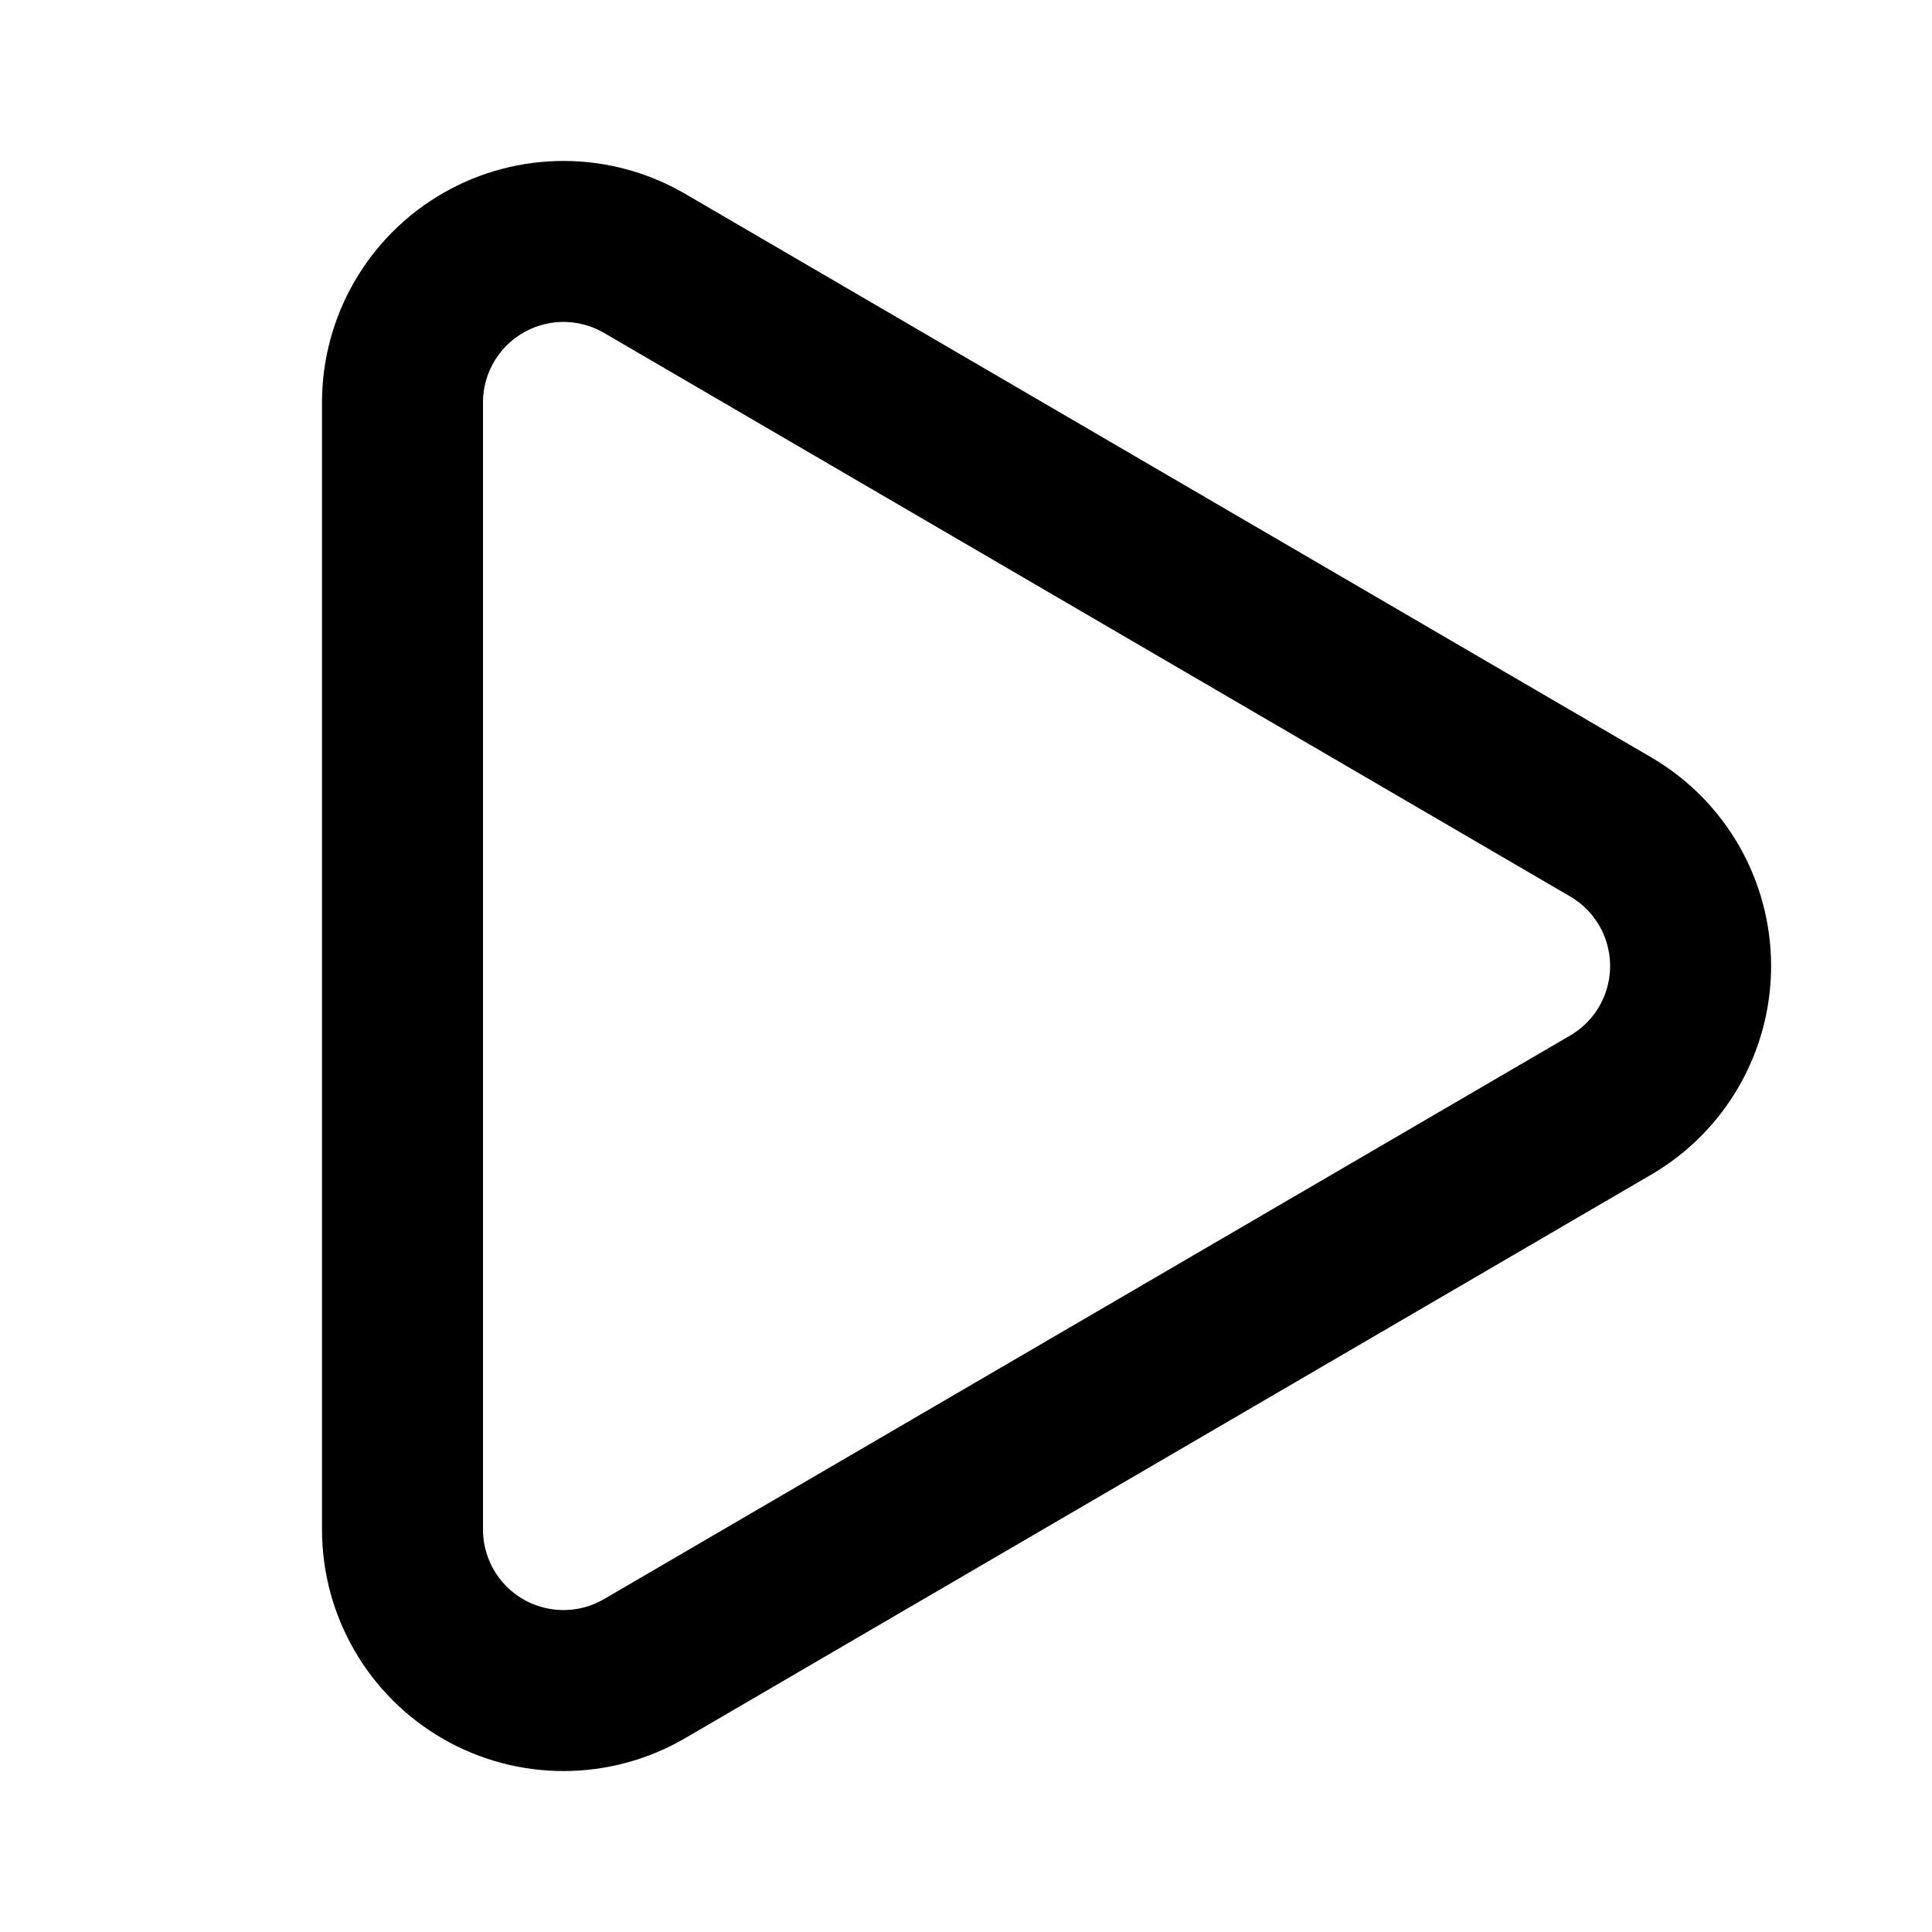
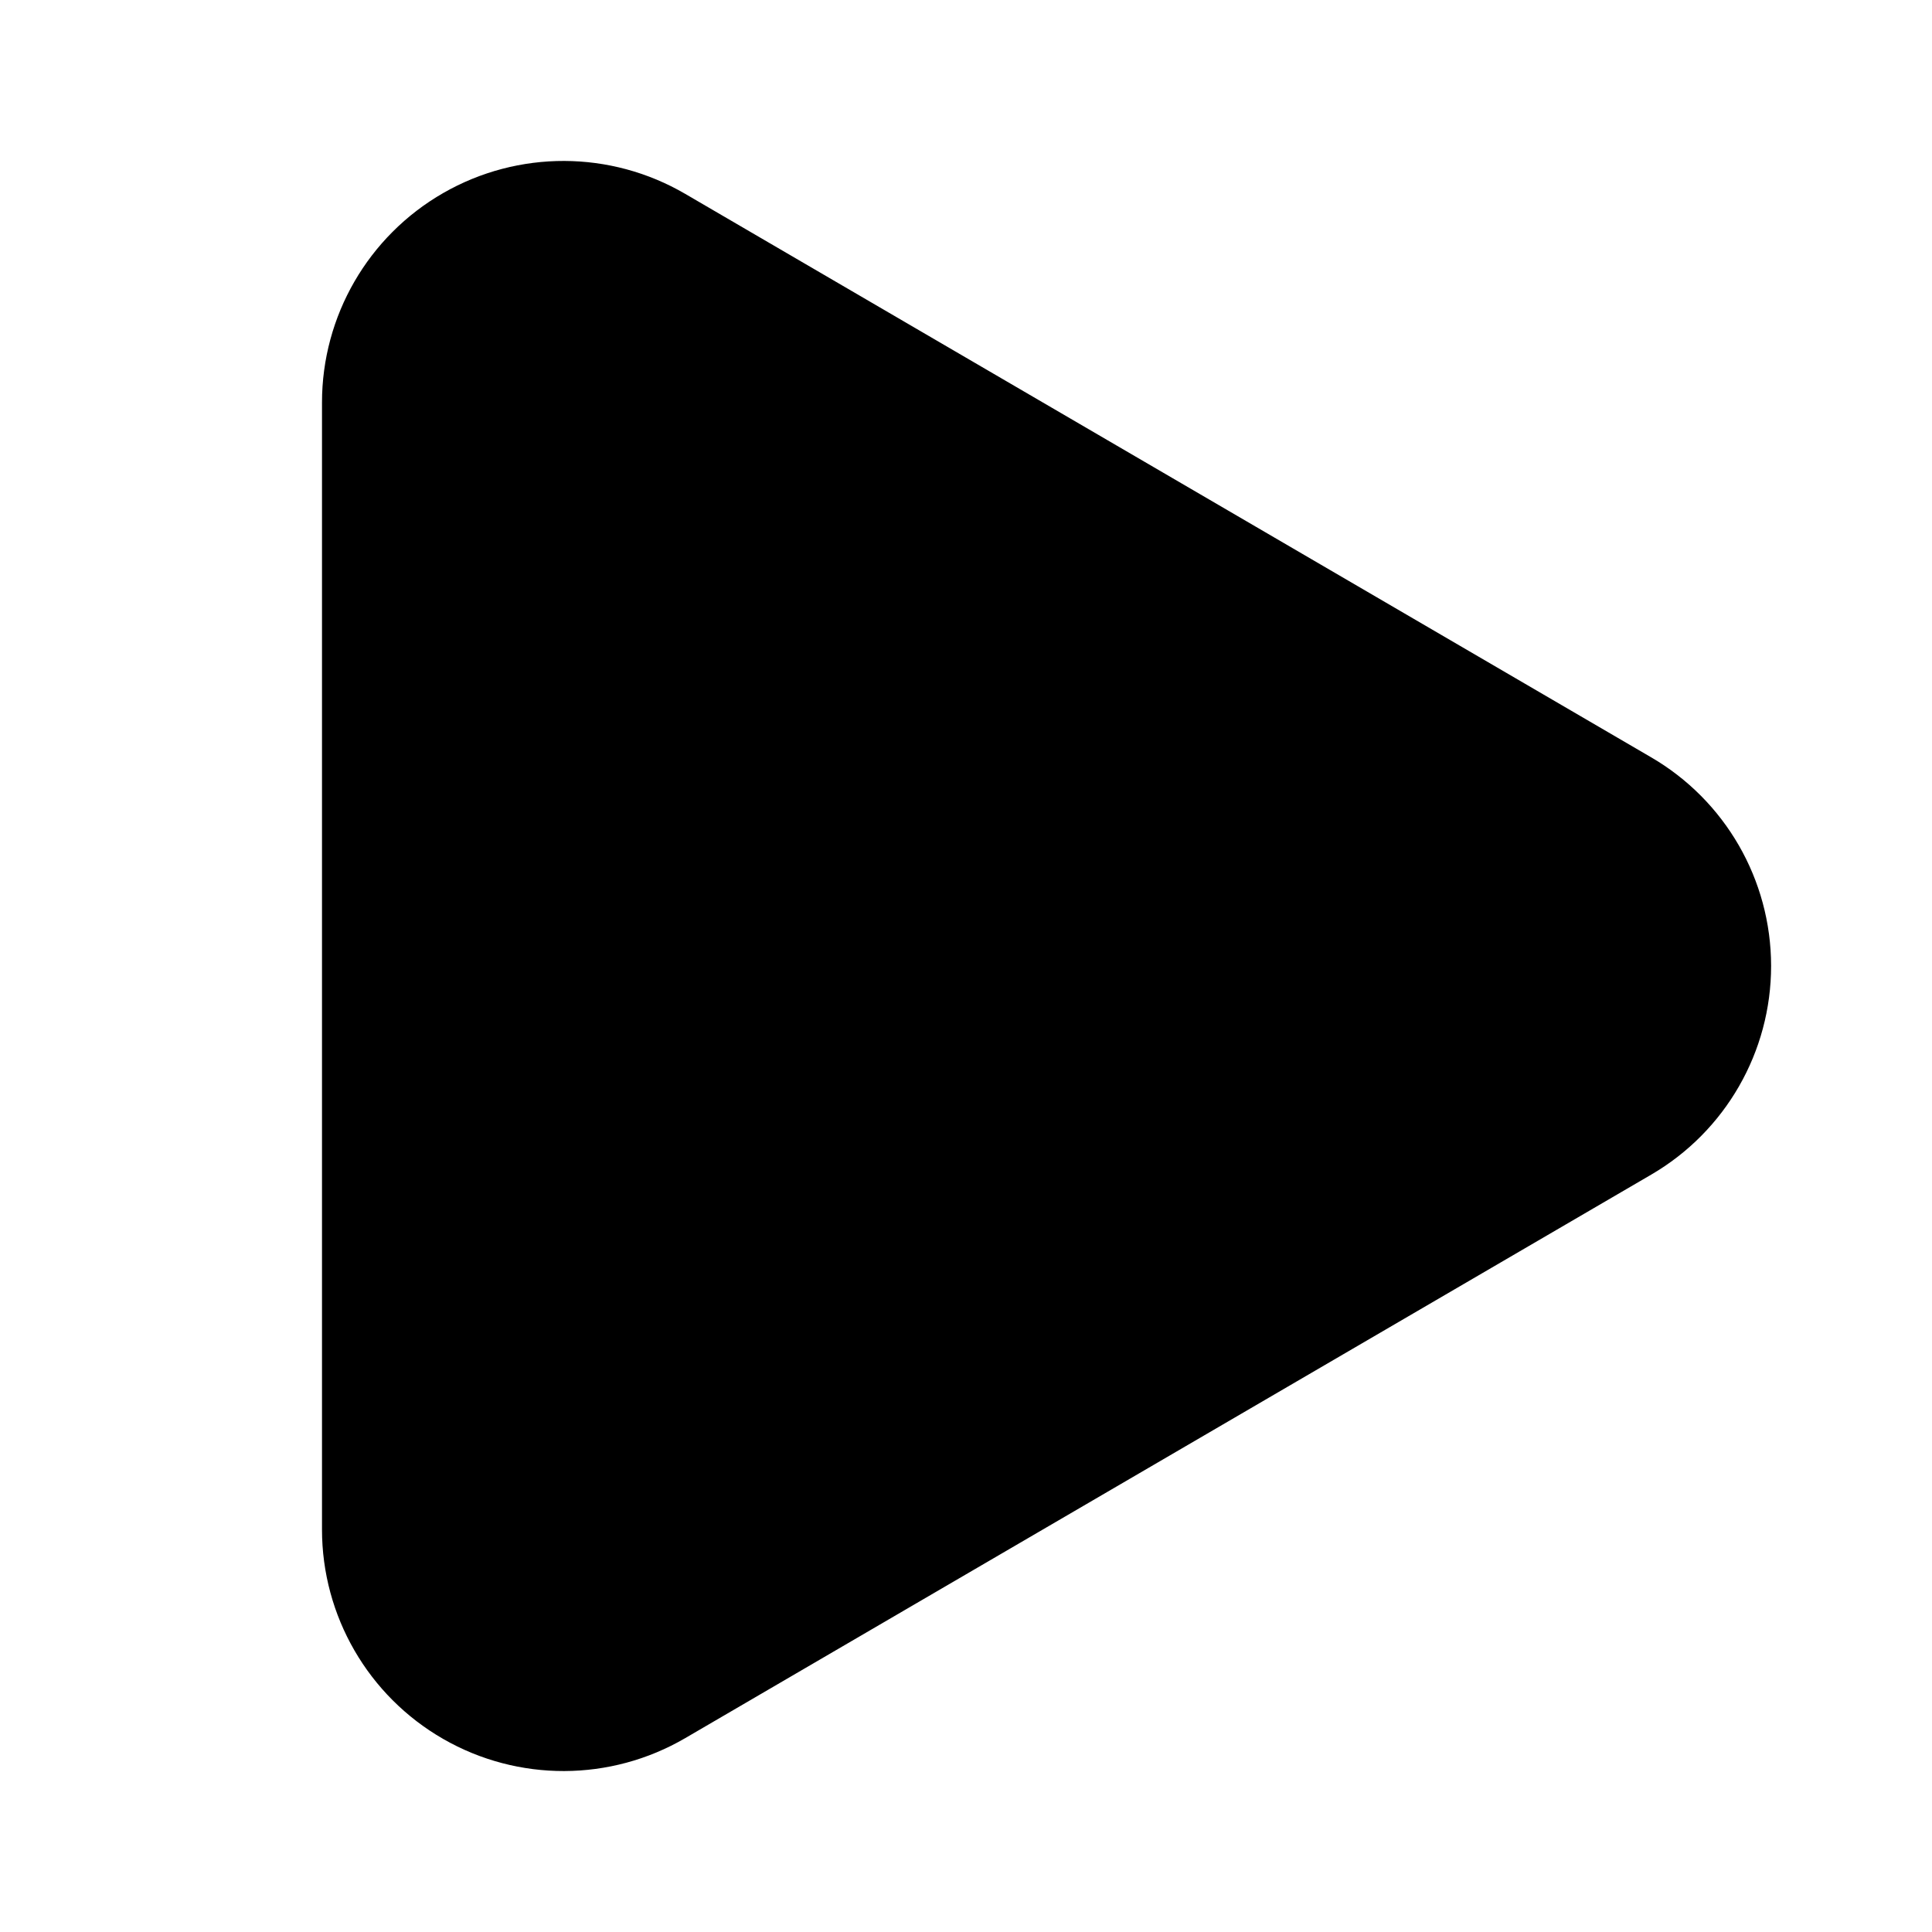
<svg xmlns="http://www.w3.org/2000/svg" width="24" height="24" viewBox="0 0 24 24" fill="none" stroke="currentColor" stroke-width="2" stroke-linecap="round" stroke-linejoin="round">
-   <path d="M5 5a2 2 0 0 1 3.008-1.728l11.997 6.998a2 2 0 0 1 .003 3.458l-12 7A2 2 0 0 1 5 19z" />
+   <path d="M5 5a2 2 0 0 1 3.008-1.728l11.997 6.998a2 2 0 0 1 .003 3.458l-12 7A2 2 0 0 1 5 19z" fill="currentColor" />
</svg>
